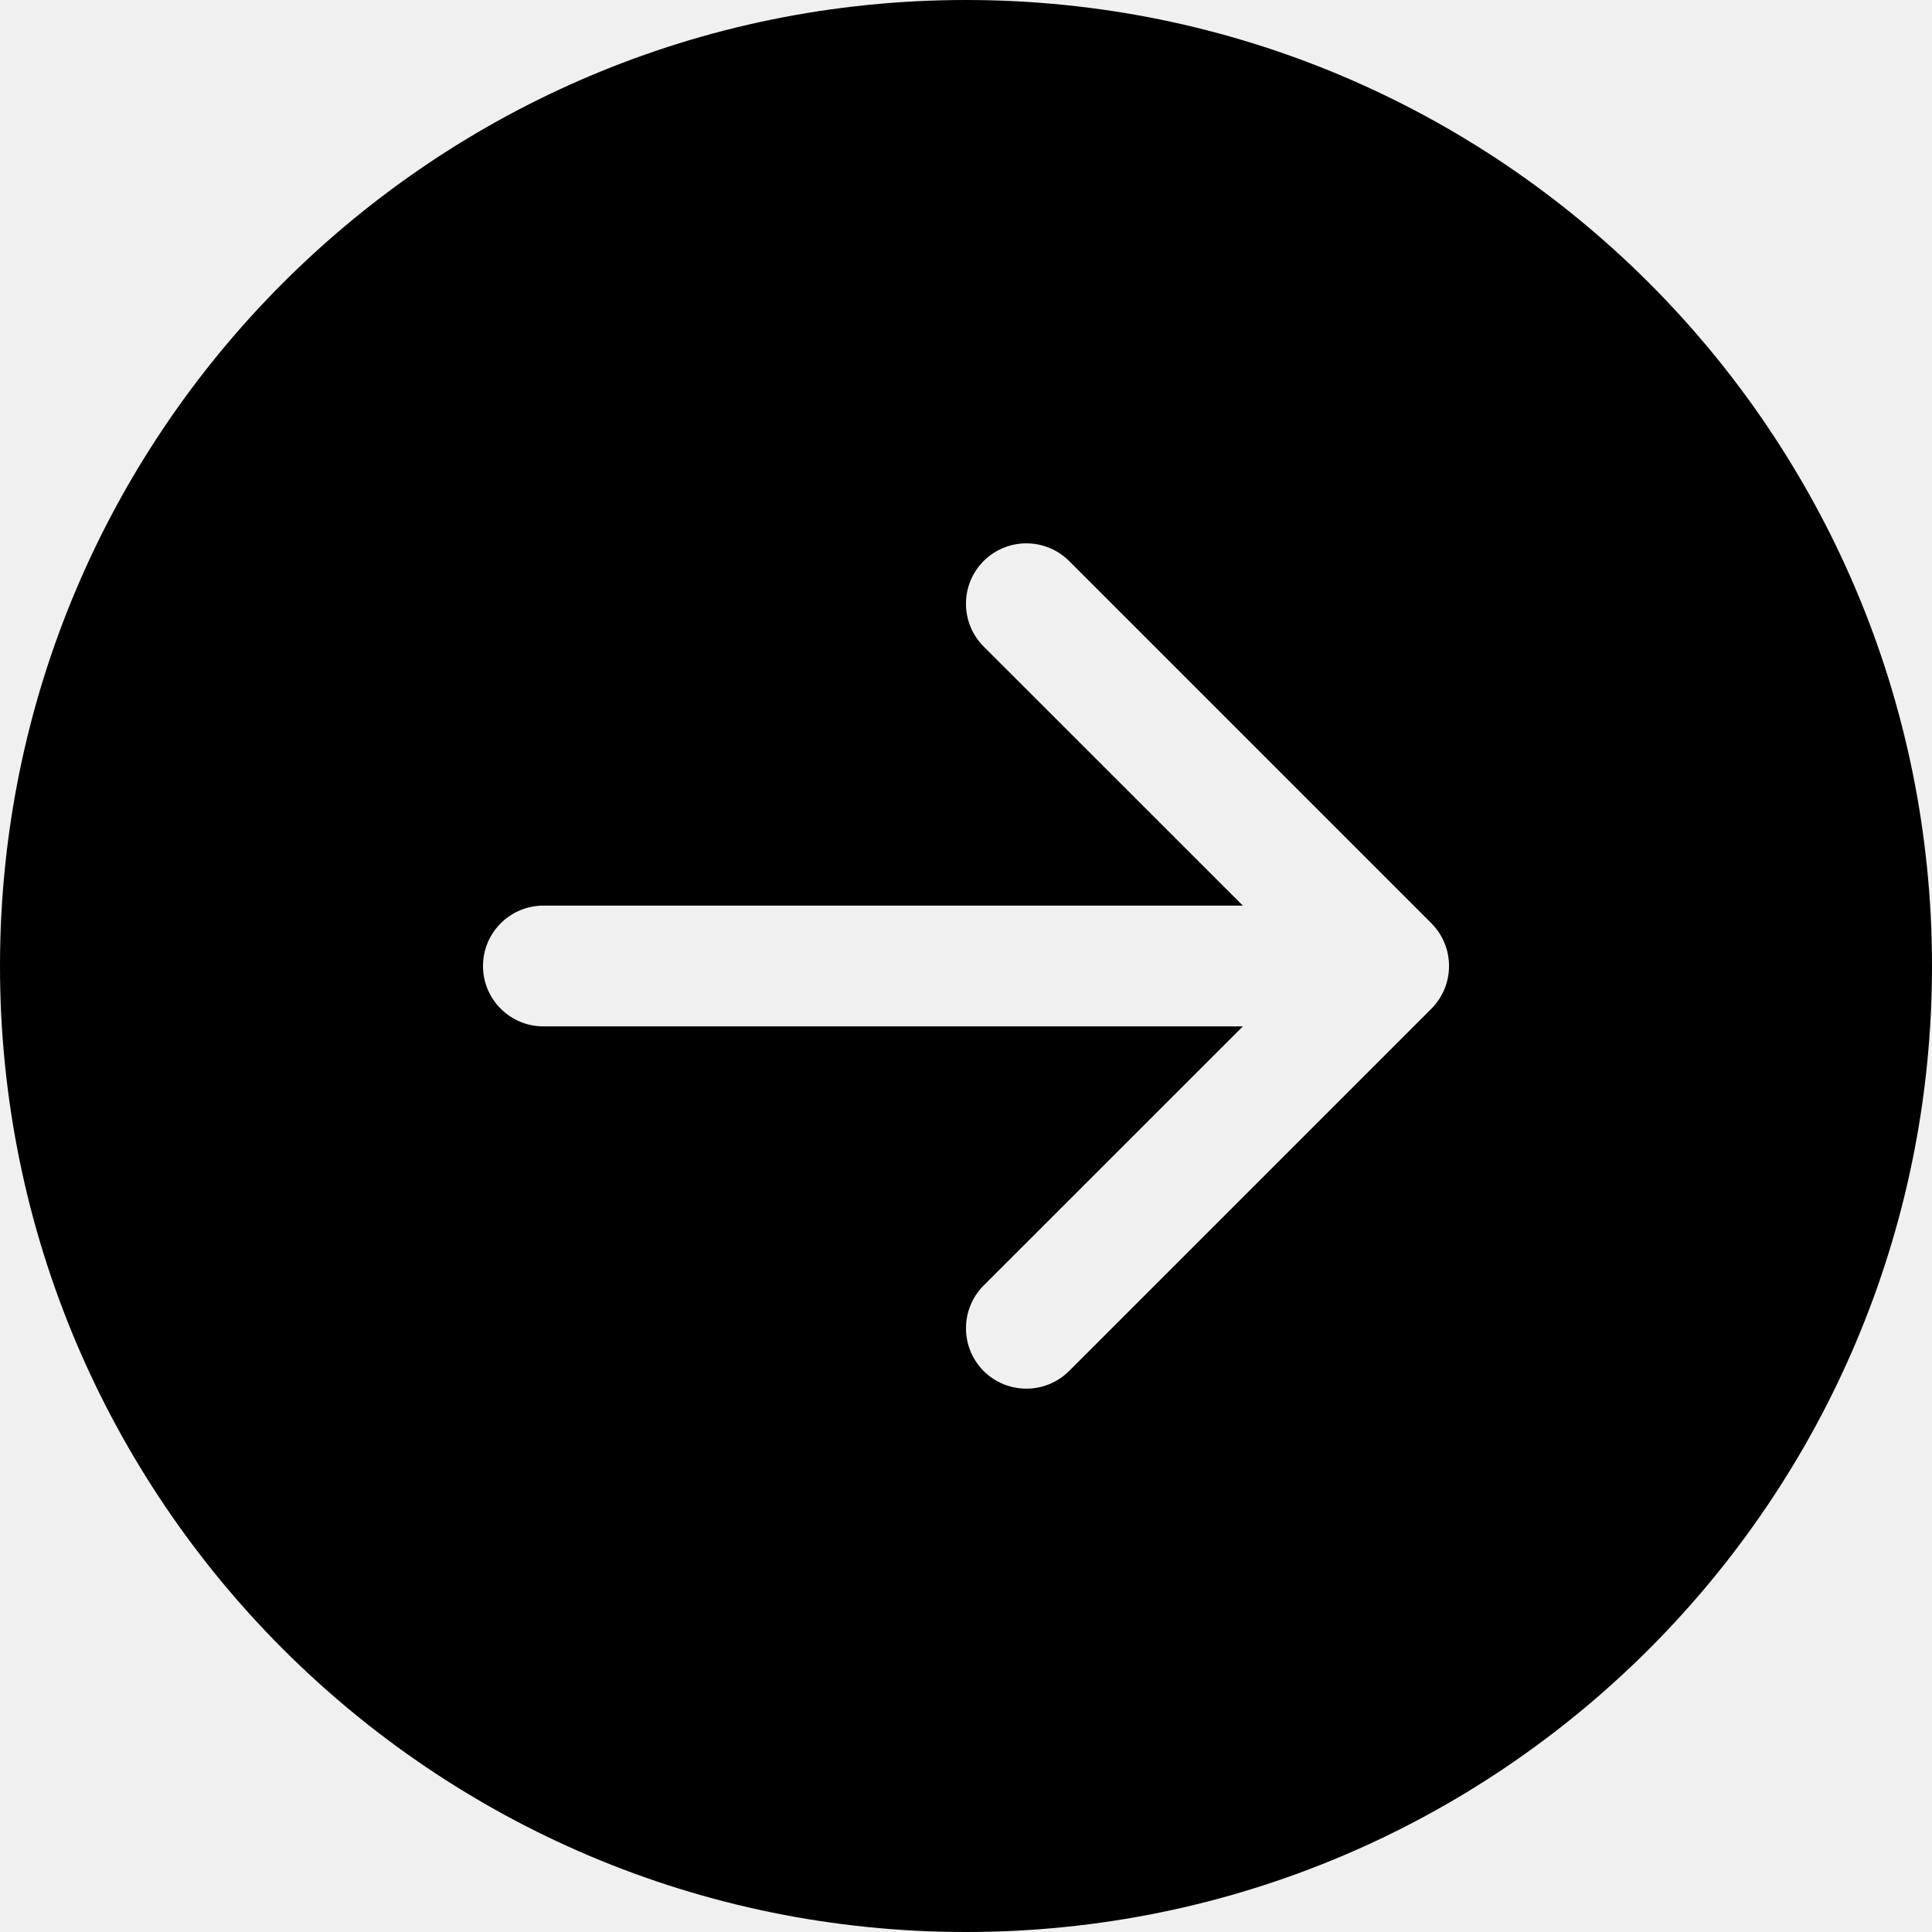
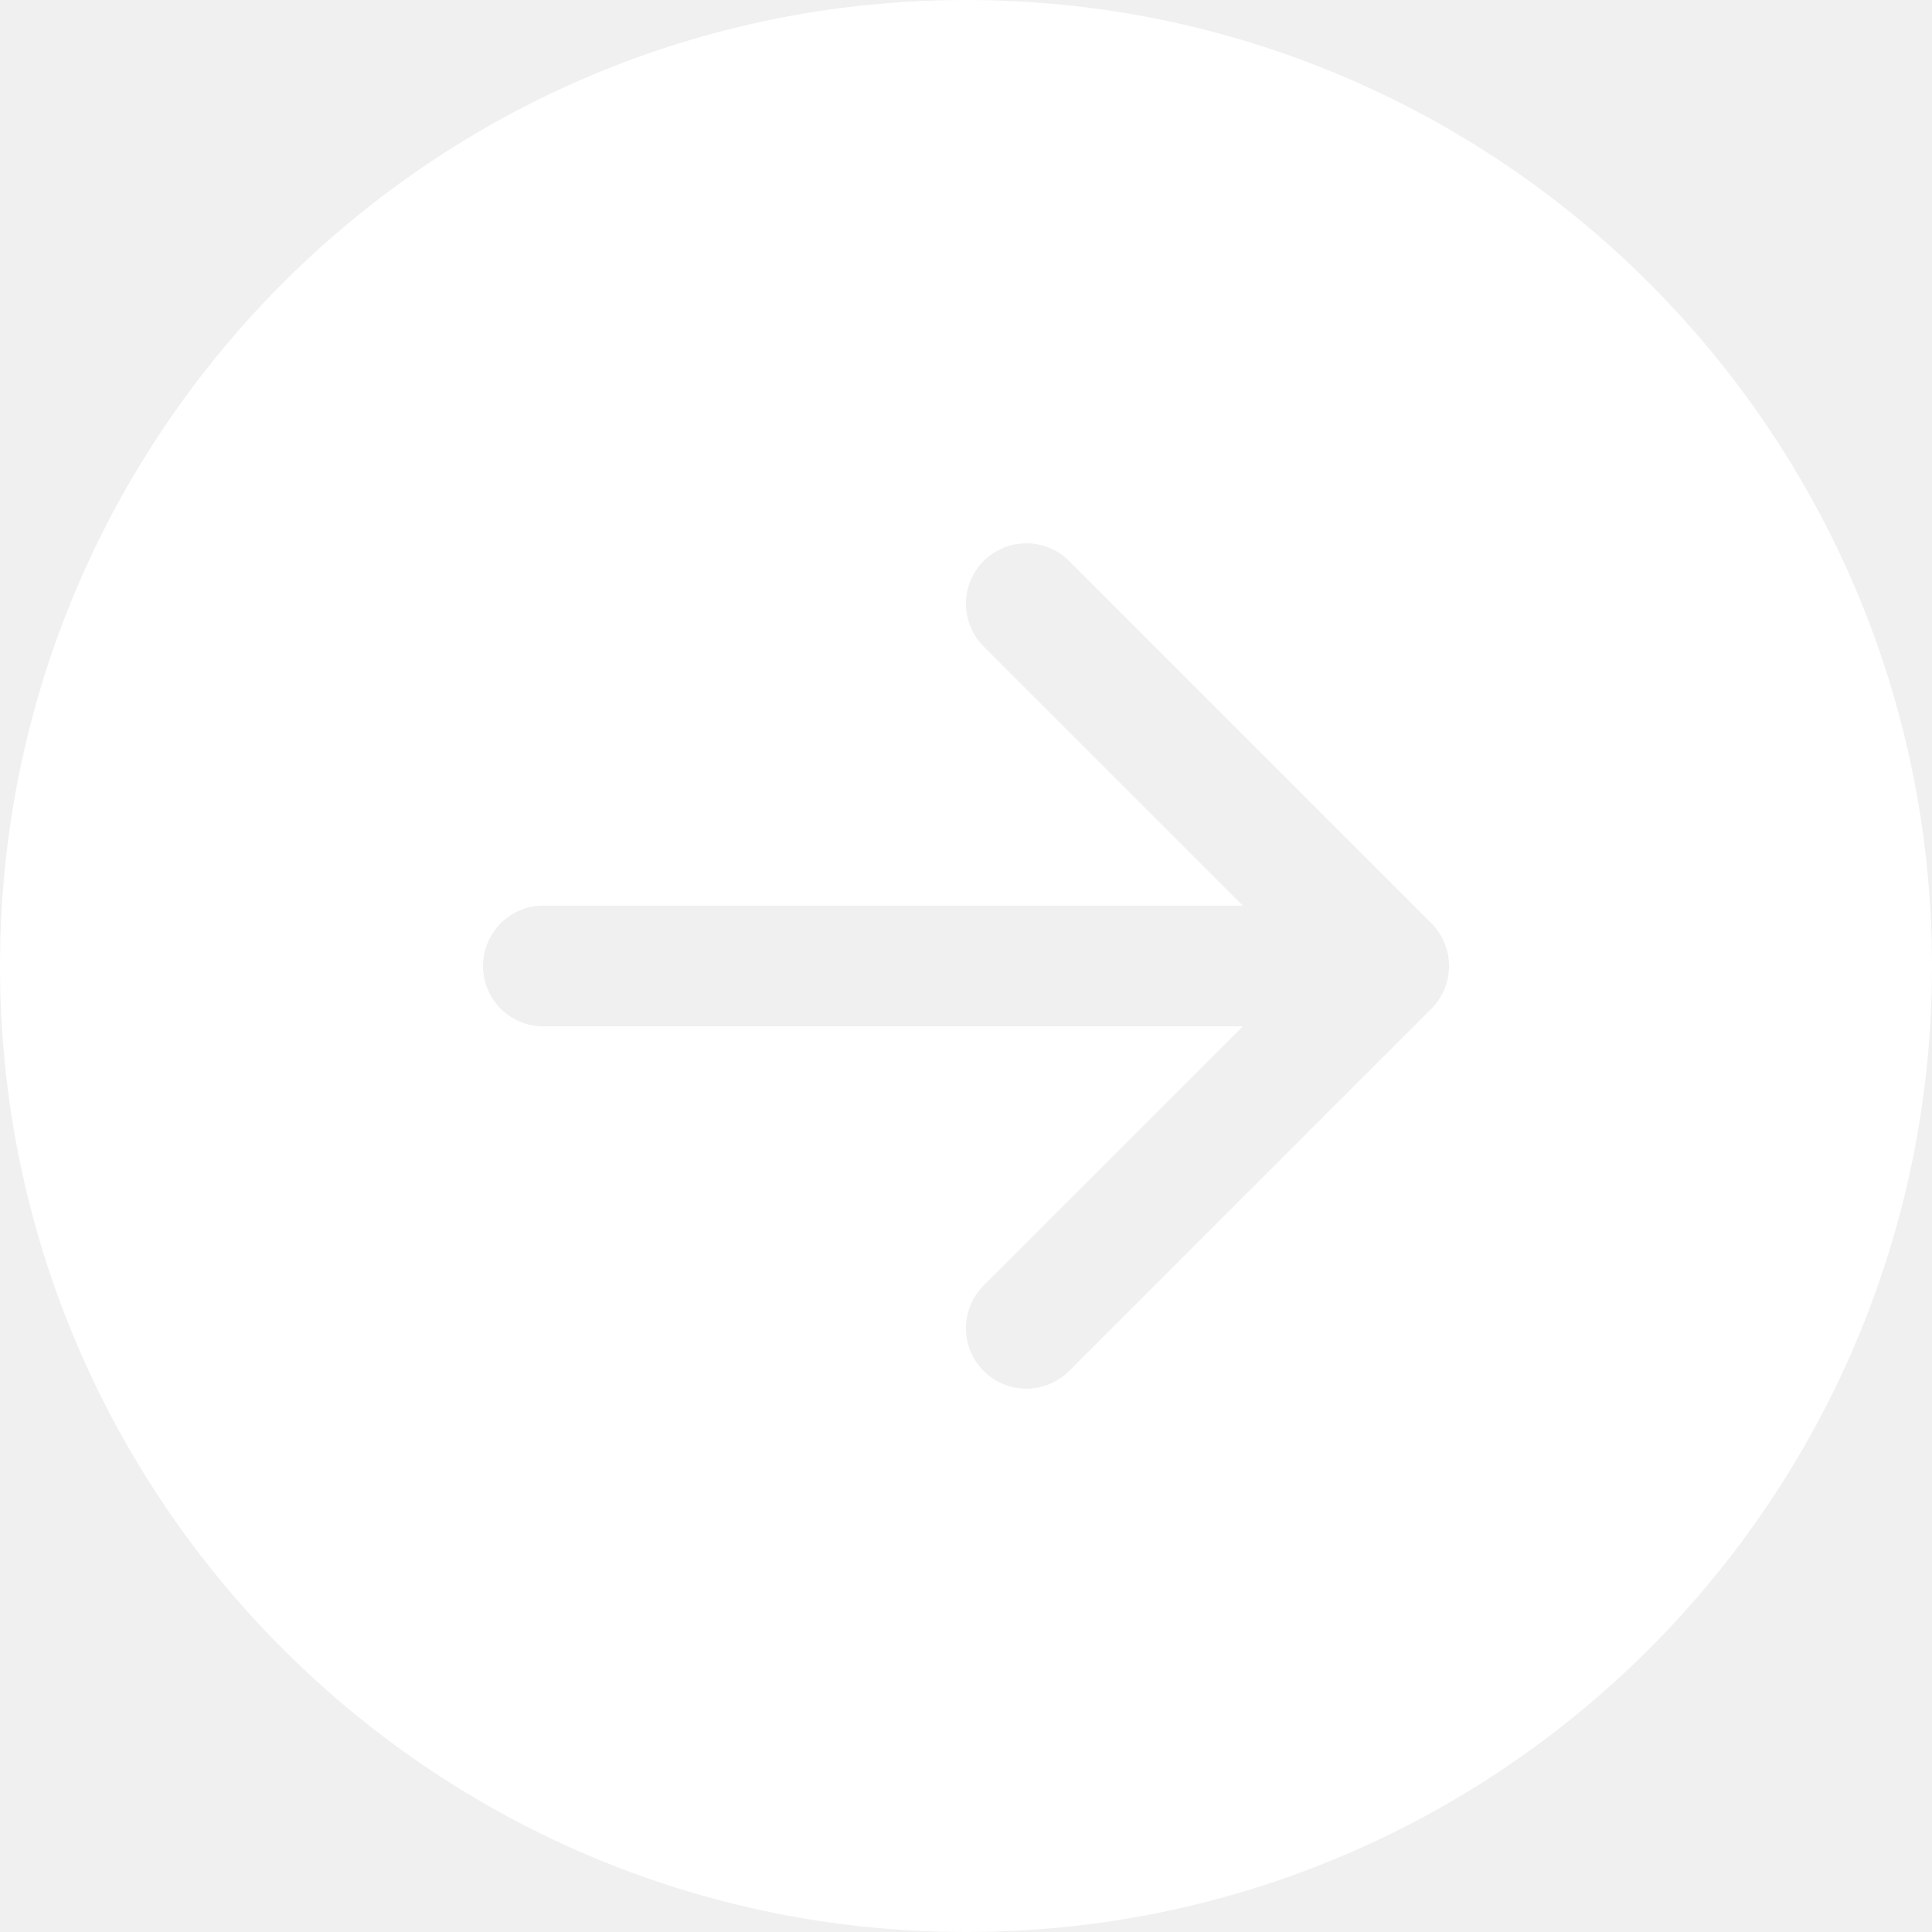
- <svg xmlns="http://www.w3.org/2000/svg" width="16" height="16" viewBox="0 0 16 16" fill="none">
-   <path d="M8 0C12.418 0 16 3.582 16 8C16 12.418 12.418 16 8 16C3.582 16 0 12.418 0 8C0 3.582 3.582 0 8 0ZM4.5 7.5C4.224 7.5 4 7.724 4 8C4 8.276 4.224 8.5 4.5 8.5H10.293L8.146 10.646C7.951 10.842 7.951 11.158 8.146 11.354C8.342 11.549 8.658 11.549 8.854 11.354L11.854 8.354C12.049 8.158 12.049 7.842 11.854 7.646L8.854 4.646C8.658 4.451 8.342 4.451 8.146 4.646C7.951 4.842 7.951 5.158 8.146 5.354L10.293 7.5H4.5Z" fill="black" />
+ <svg xmlns="http://www.w3.org/2000/svg" width="60" height="60" viewBox="0 3 16 10" fill="none">
+   <path d="M8 0C12.418 0 16 3.582 16 8C16 12.418 12.418 16 8 16C3.582 16 0 12.418 0 8C0 3.582 3.582 0 8 0ZM4.5 7.5C4.224 7.5 4 7.724 4 8C4 8.276 4.224 8.5 4.5 8.5H10.293L8.146 10.646C7.951 10.842 7.951 11.158 8.146 11.354C8.342 11.549 8.658 11.549 8.854 11.354L11.854 8.354C12.049 8.158 12.049 7.842 11.854 7.646L8.854 4.646C8.658 4.451 8.342 4.451 8.146 4.646C7.951 4.842 7.951 5.158 8.146 5.354L10.293 7.5H4.5Z" fill="white" />
</svg>
